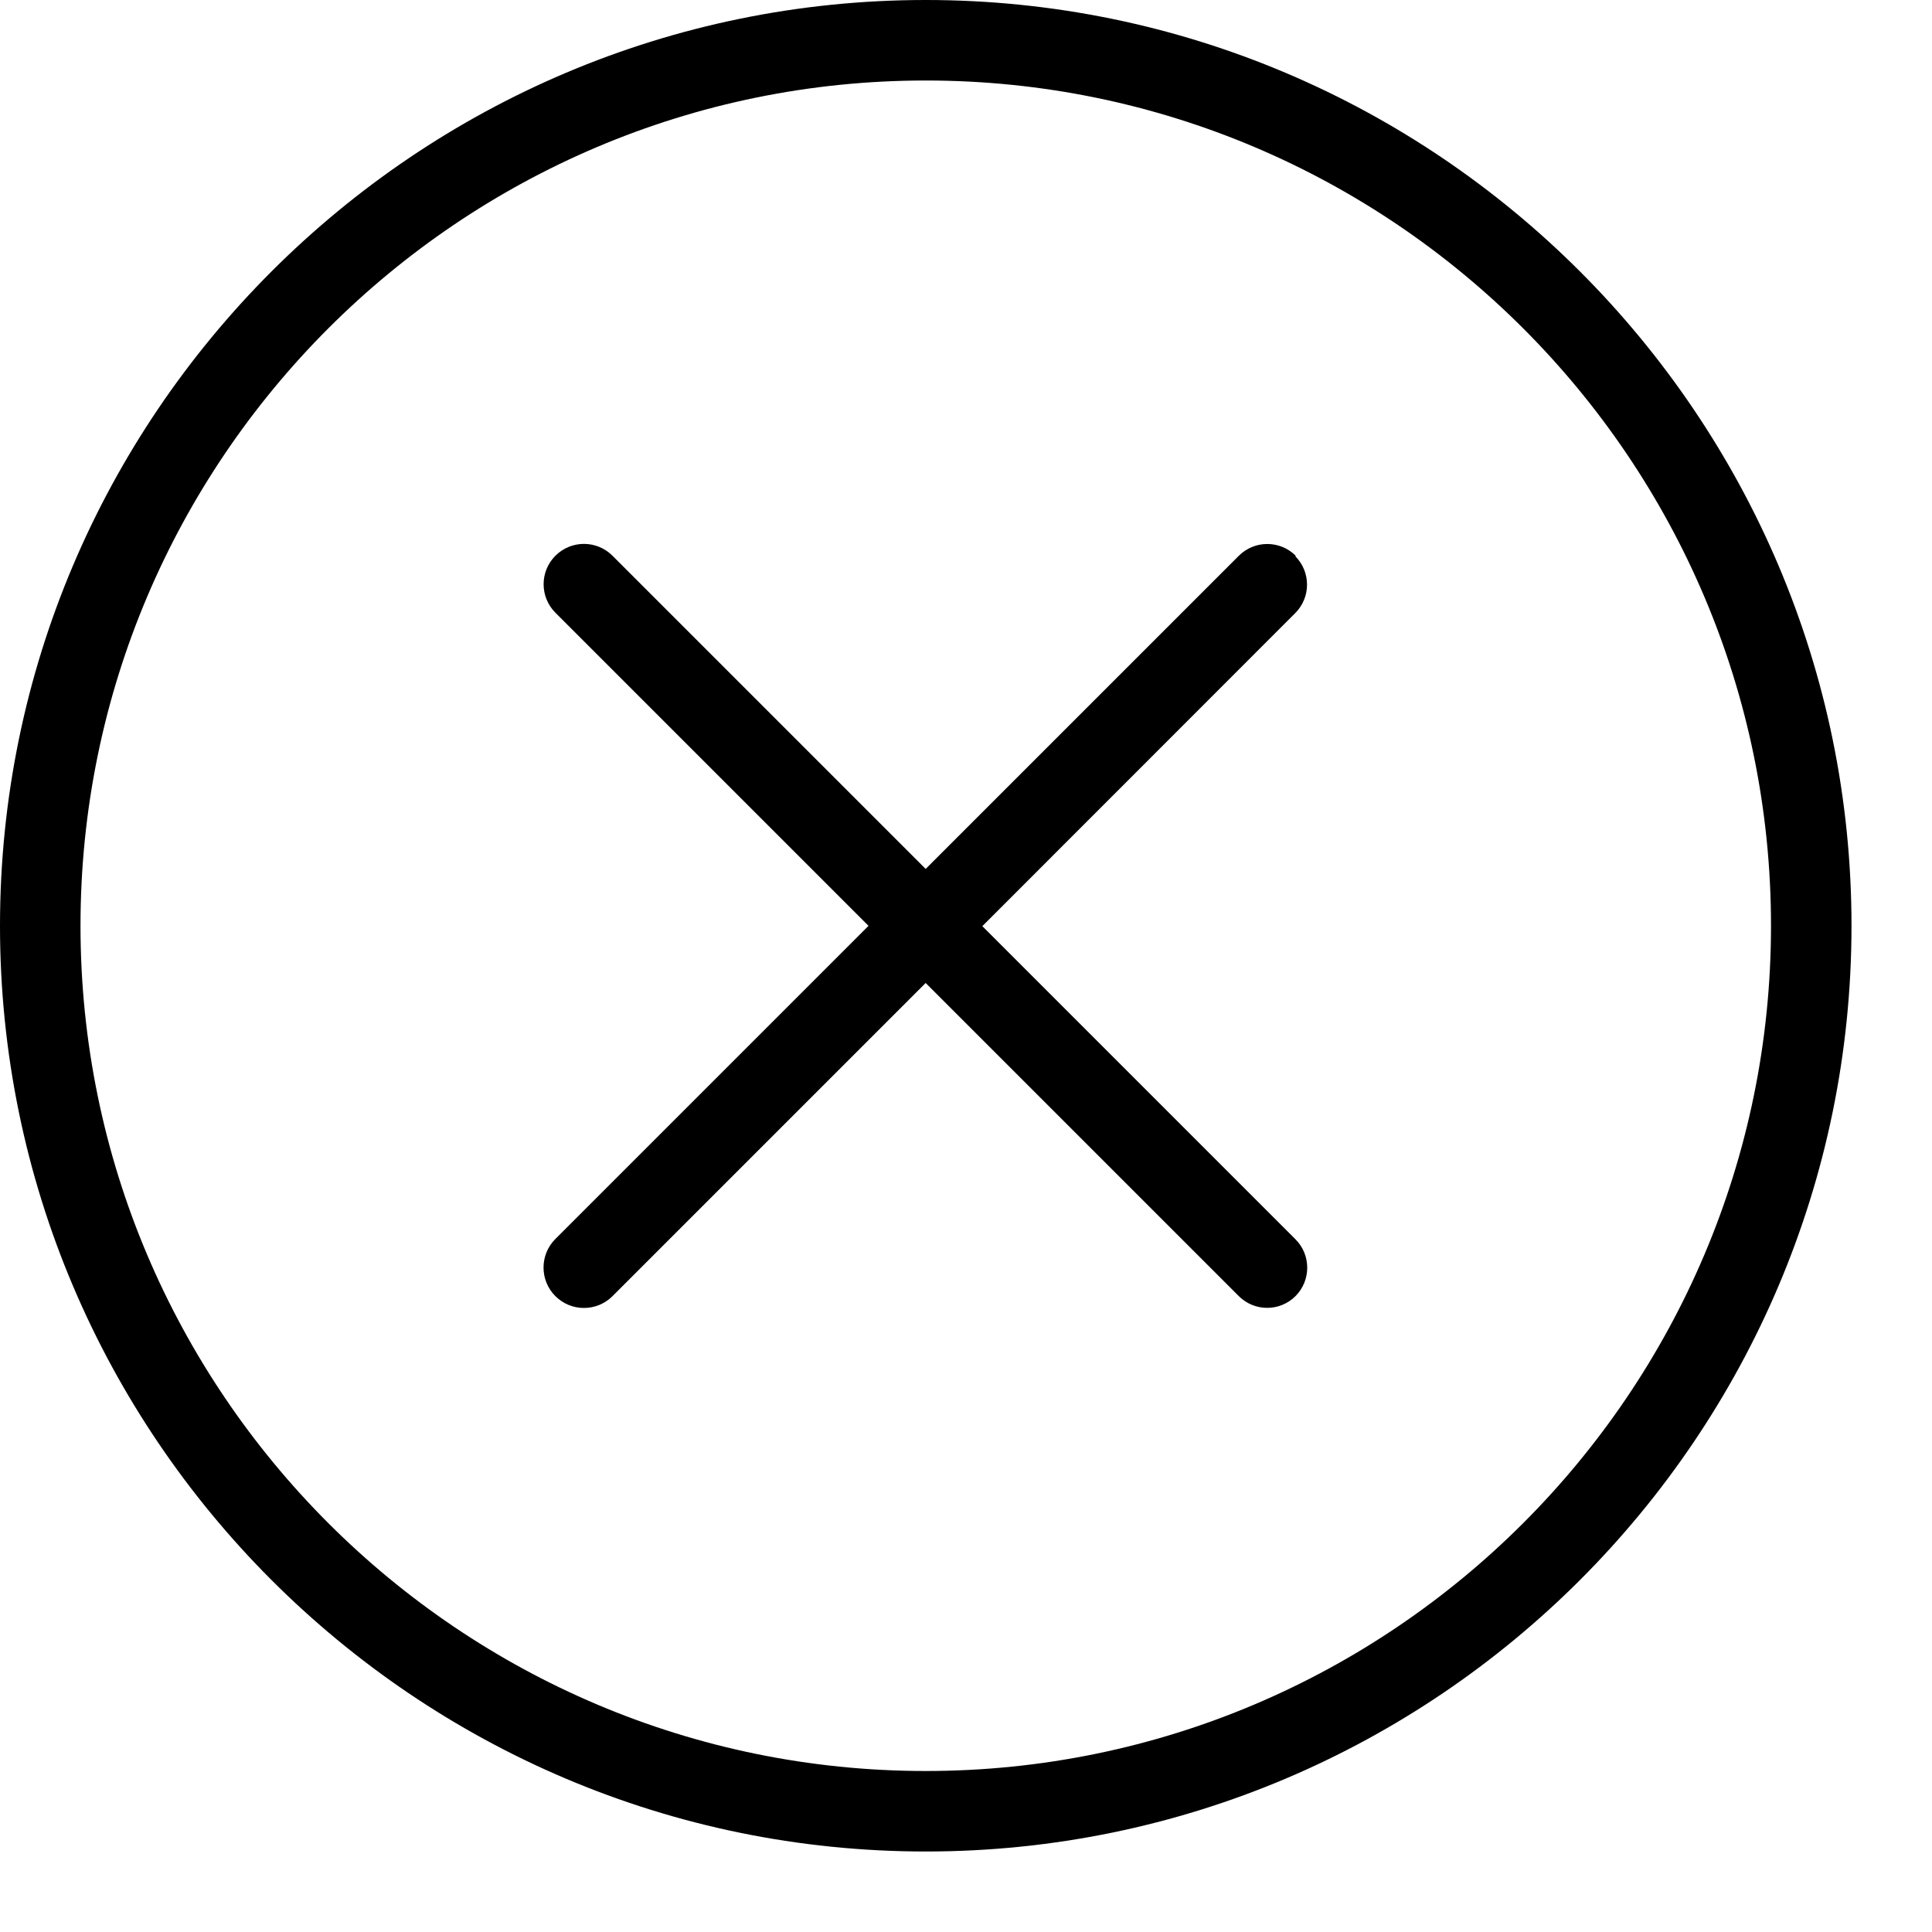
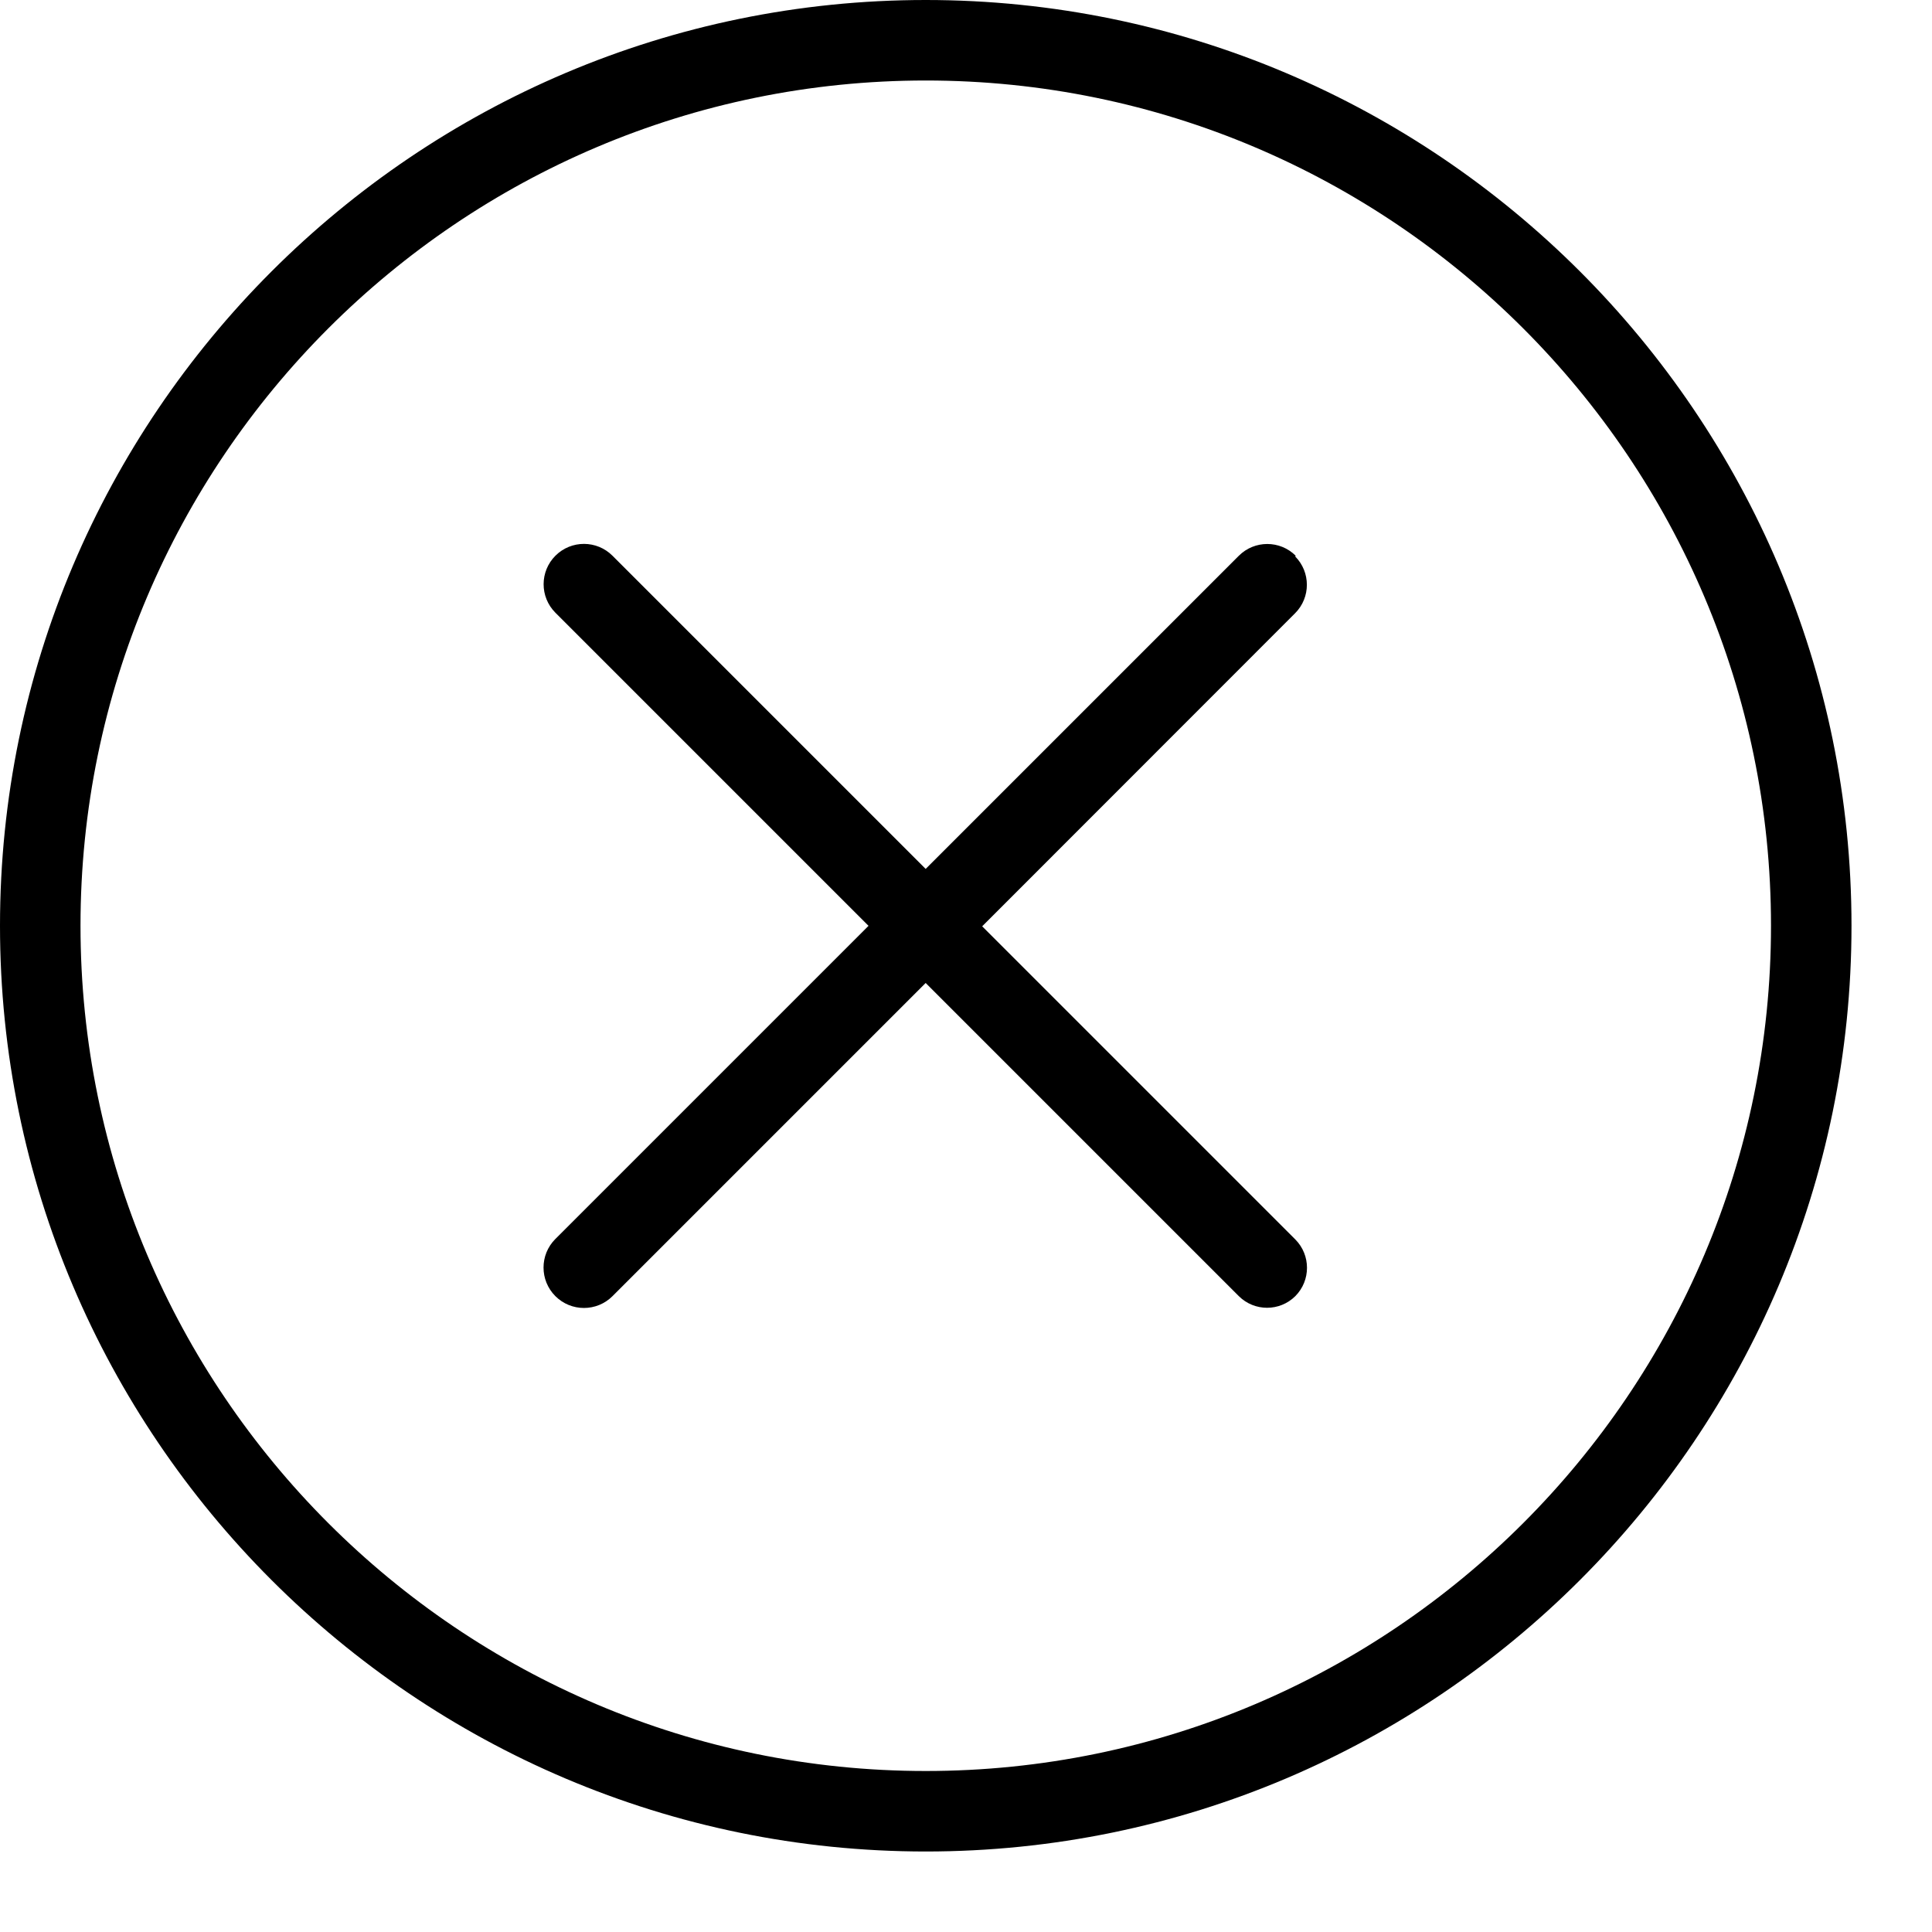
<svg xmlns="http://www.w3.org/2000/svg" width="24" height="24" viewBox="0 0 24 24">
  <path d="M11.5 0C5.16 0 0 5.16 0 11.5S5.16 23 11.5 23 23 17.84 23 11.5 17.84 0 11.5 0zm0 22C5.71 22 1 17.29 1 11.5S5.71 1 11.5 1 22 5.71 22 11.5 17.29 22 11.5 22z" />
-   <path d="M16.096 6.904a.5.5 0 0 0-.707 0l-3.89 3.89-3.89-3.89a.5.5 0 0 0-.71.707l3.89 3.89-3.89 3.89a.5.5 0 0 0 .71.71l3.89-3.89 3.89 3.89a.498.498 0 0 0 .704 0 .5.5 0 0 0 0-.706l-3.89-3.89 3.888-3.89a.5.5 0 0 0 0-.705z" />
+   <path d="M16.096 6.904a.5.5 0 0 0-.707 0l-3.89 3.89-3.89-3.89a.5.5 0 0 0-.71.707l3.89 3.89-3.89 3.89a.5.5 0 0 0 .71.71l3.89-3.89 3.89 3.89a.498.498 0 0 0 .702 0 .5.5 0 0 0 0-.704l-3.89-3.89 3.888-3.89a.5.5 0 0 0 0-.705z" />
</svg>
